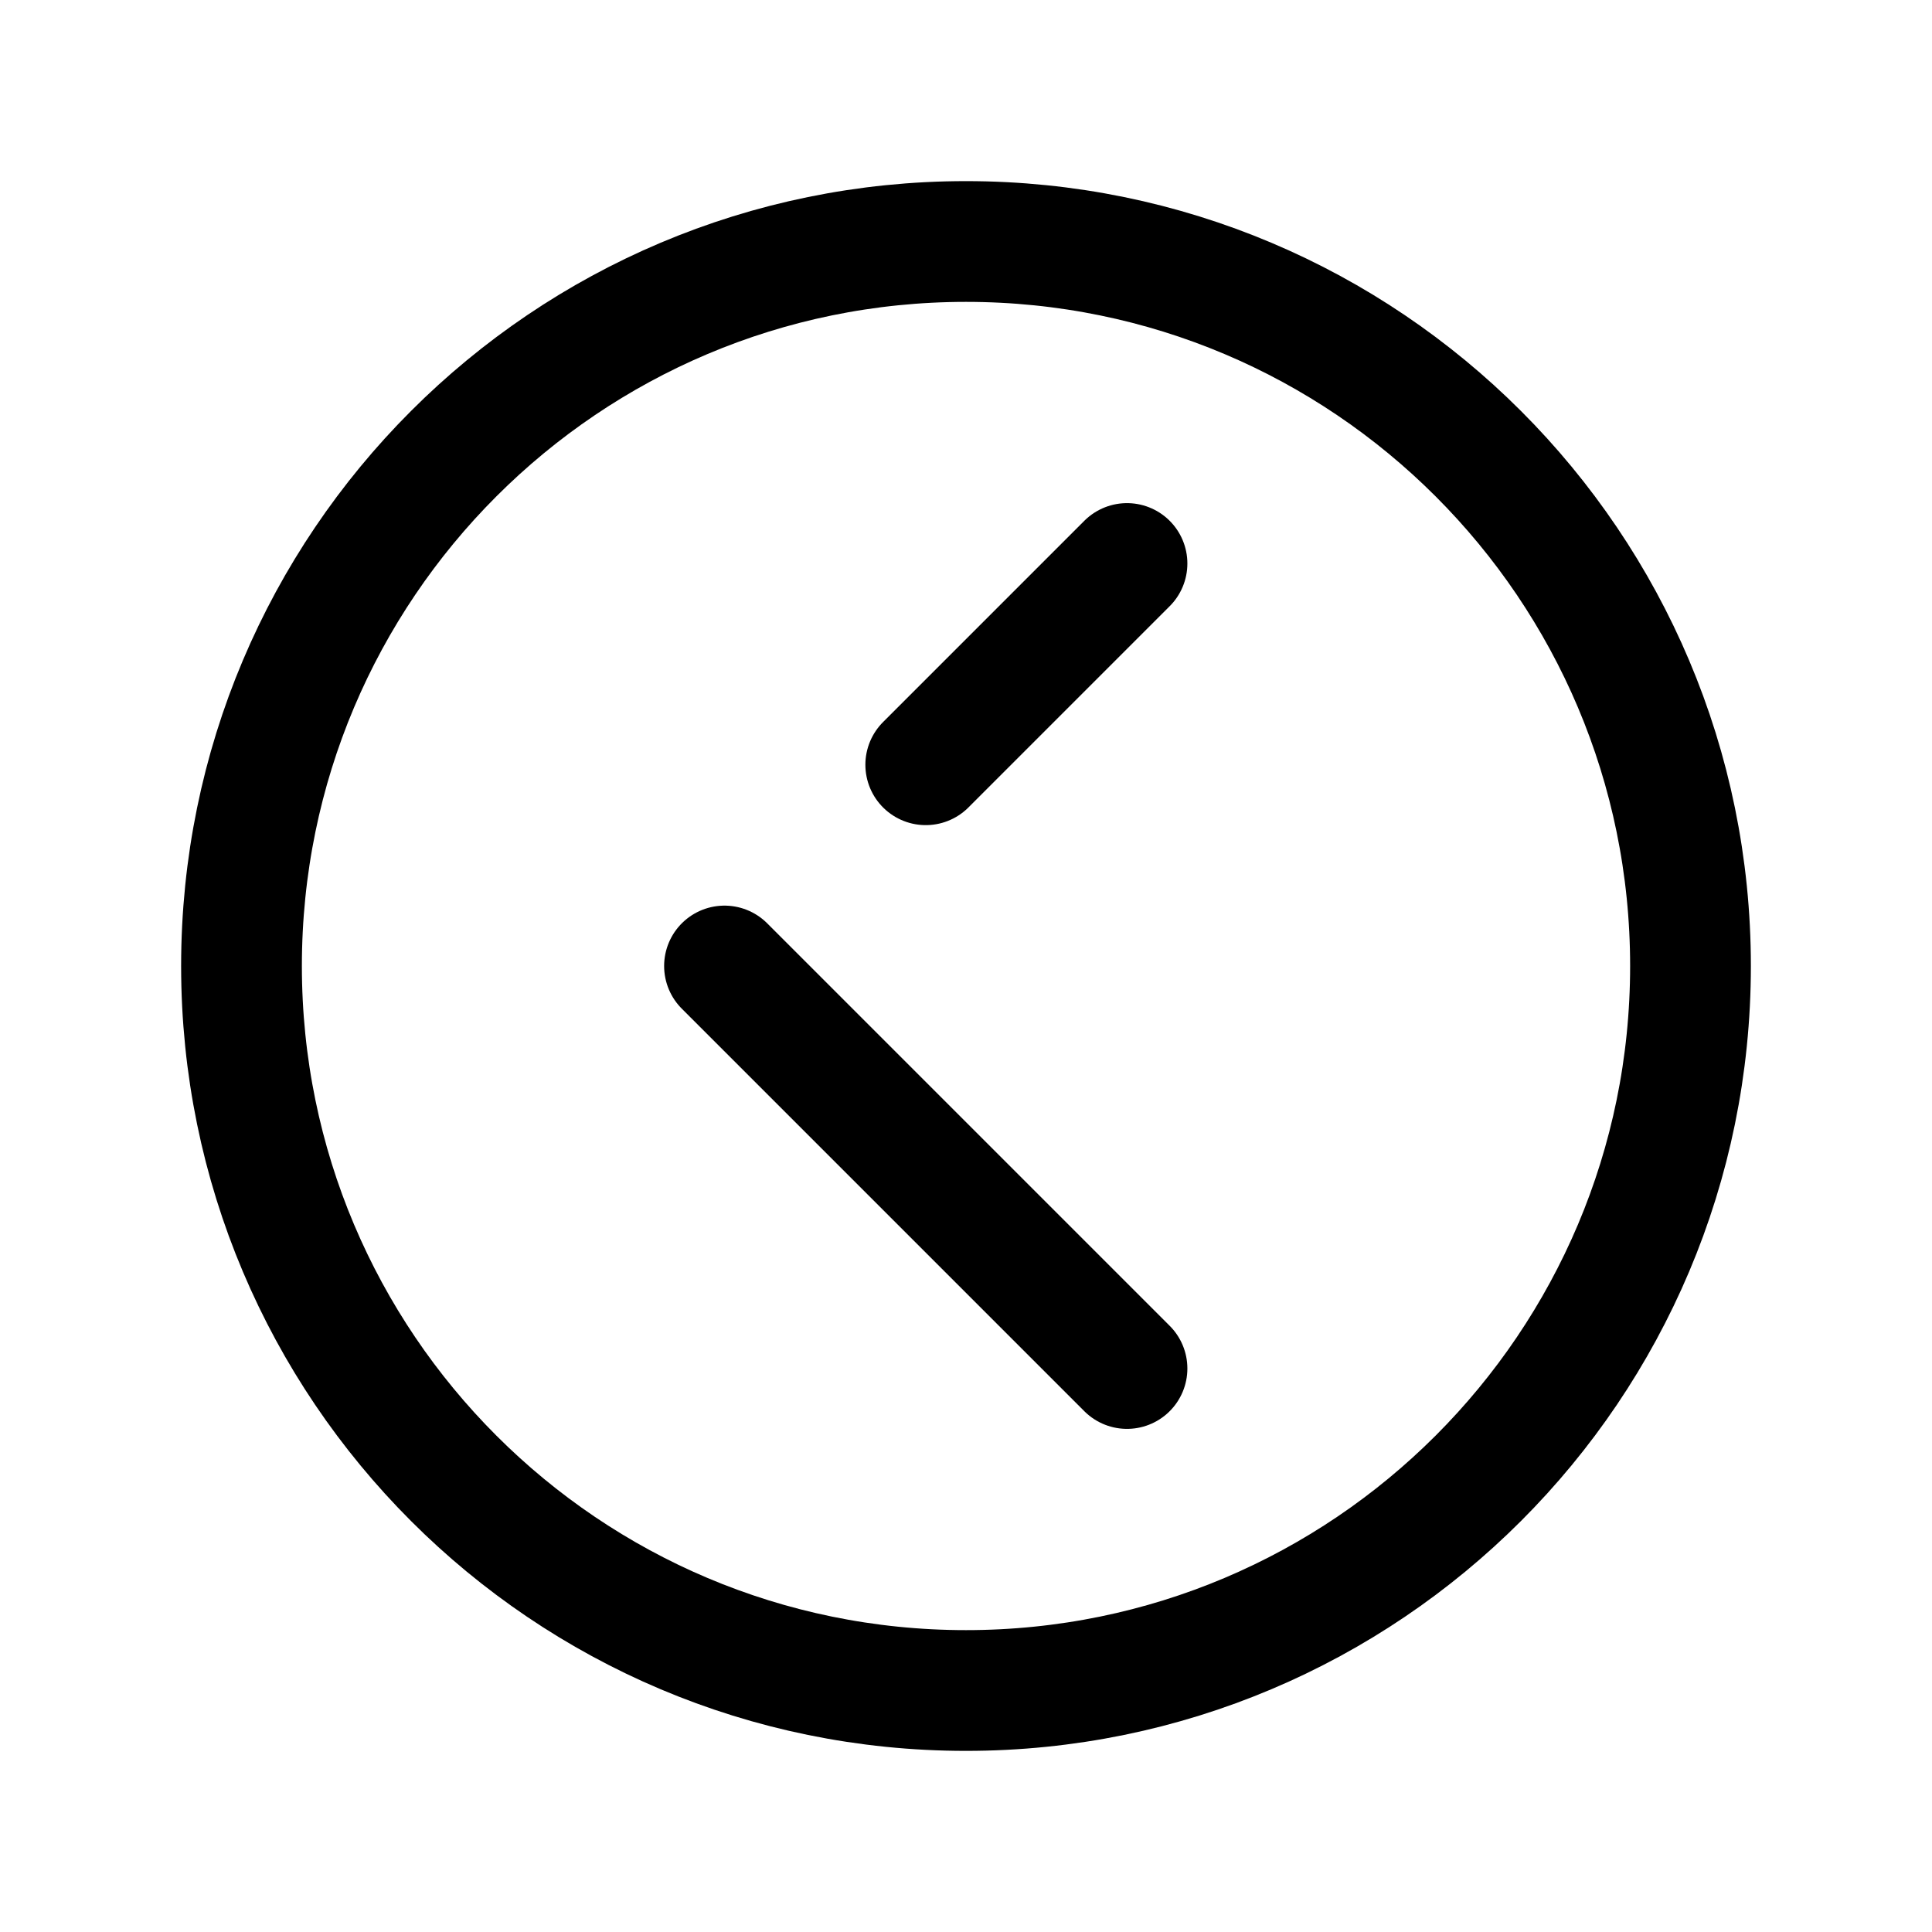
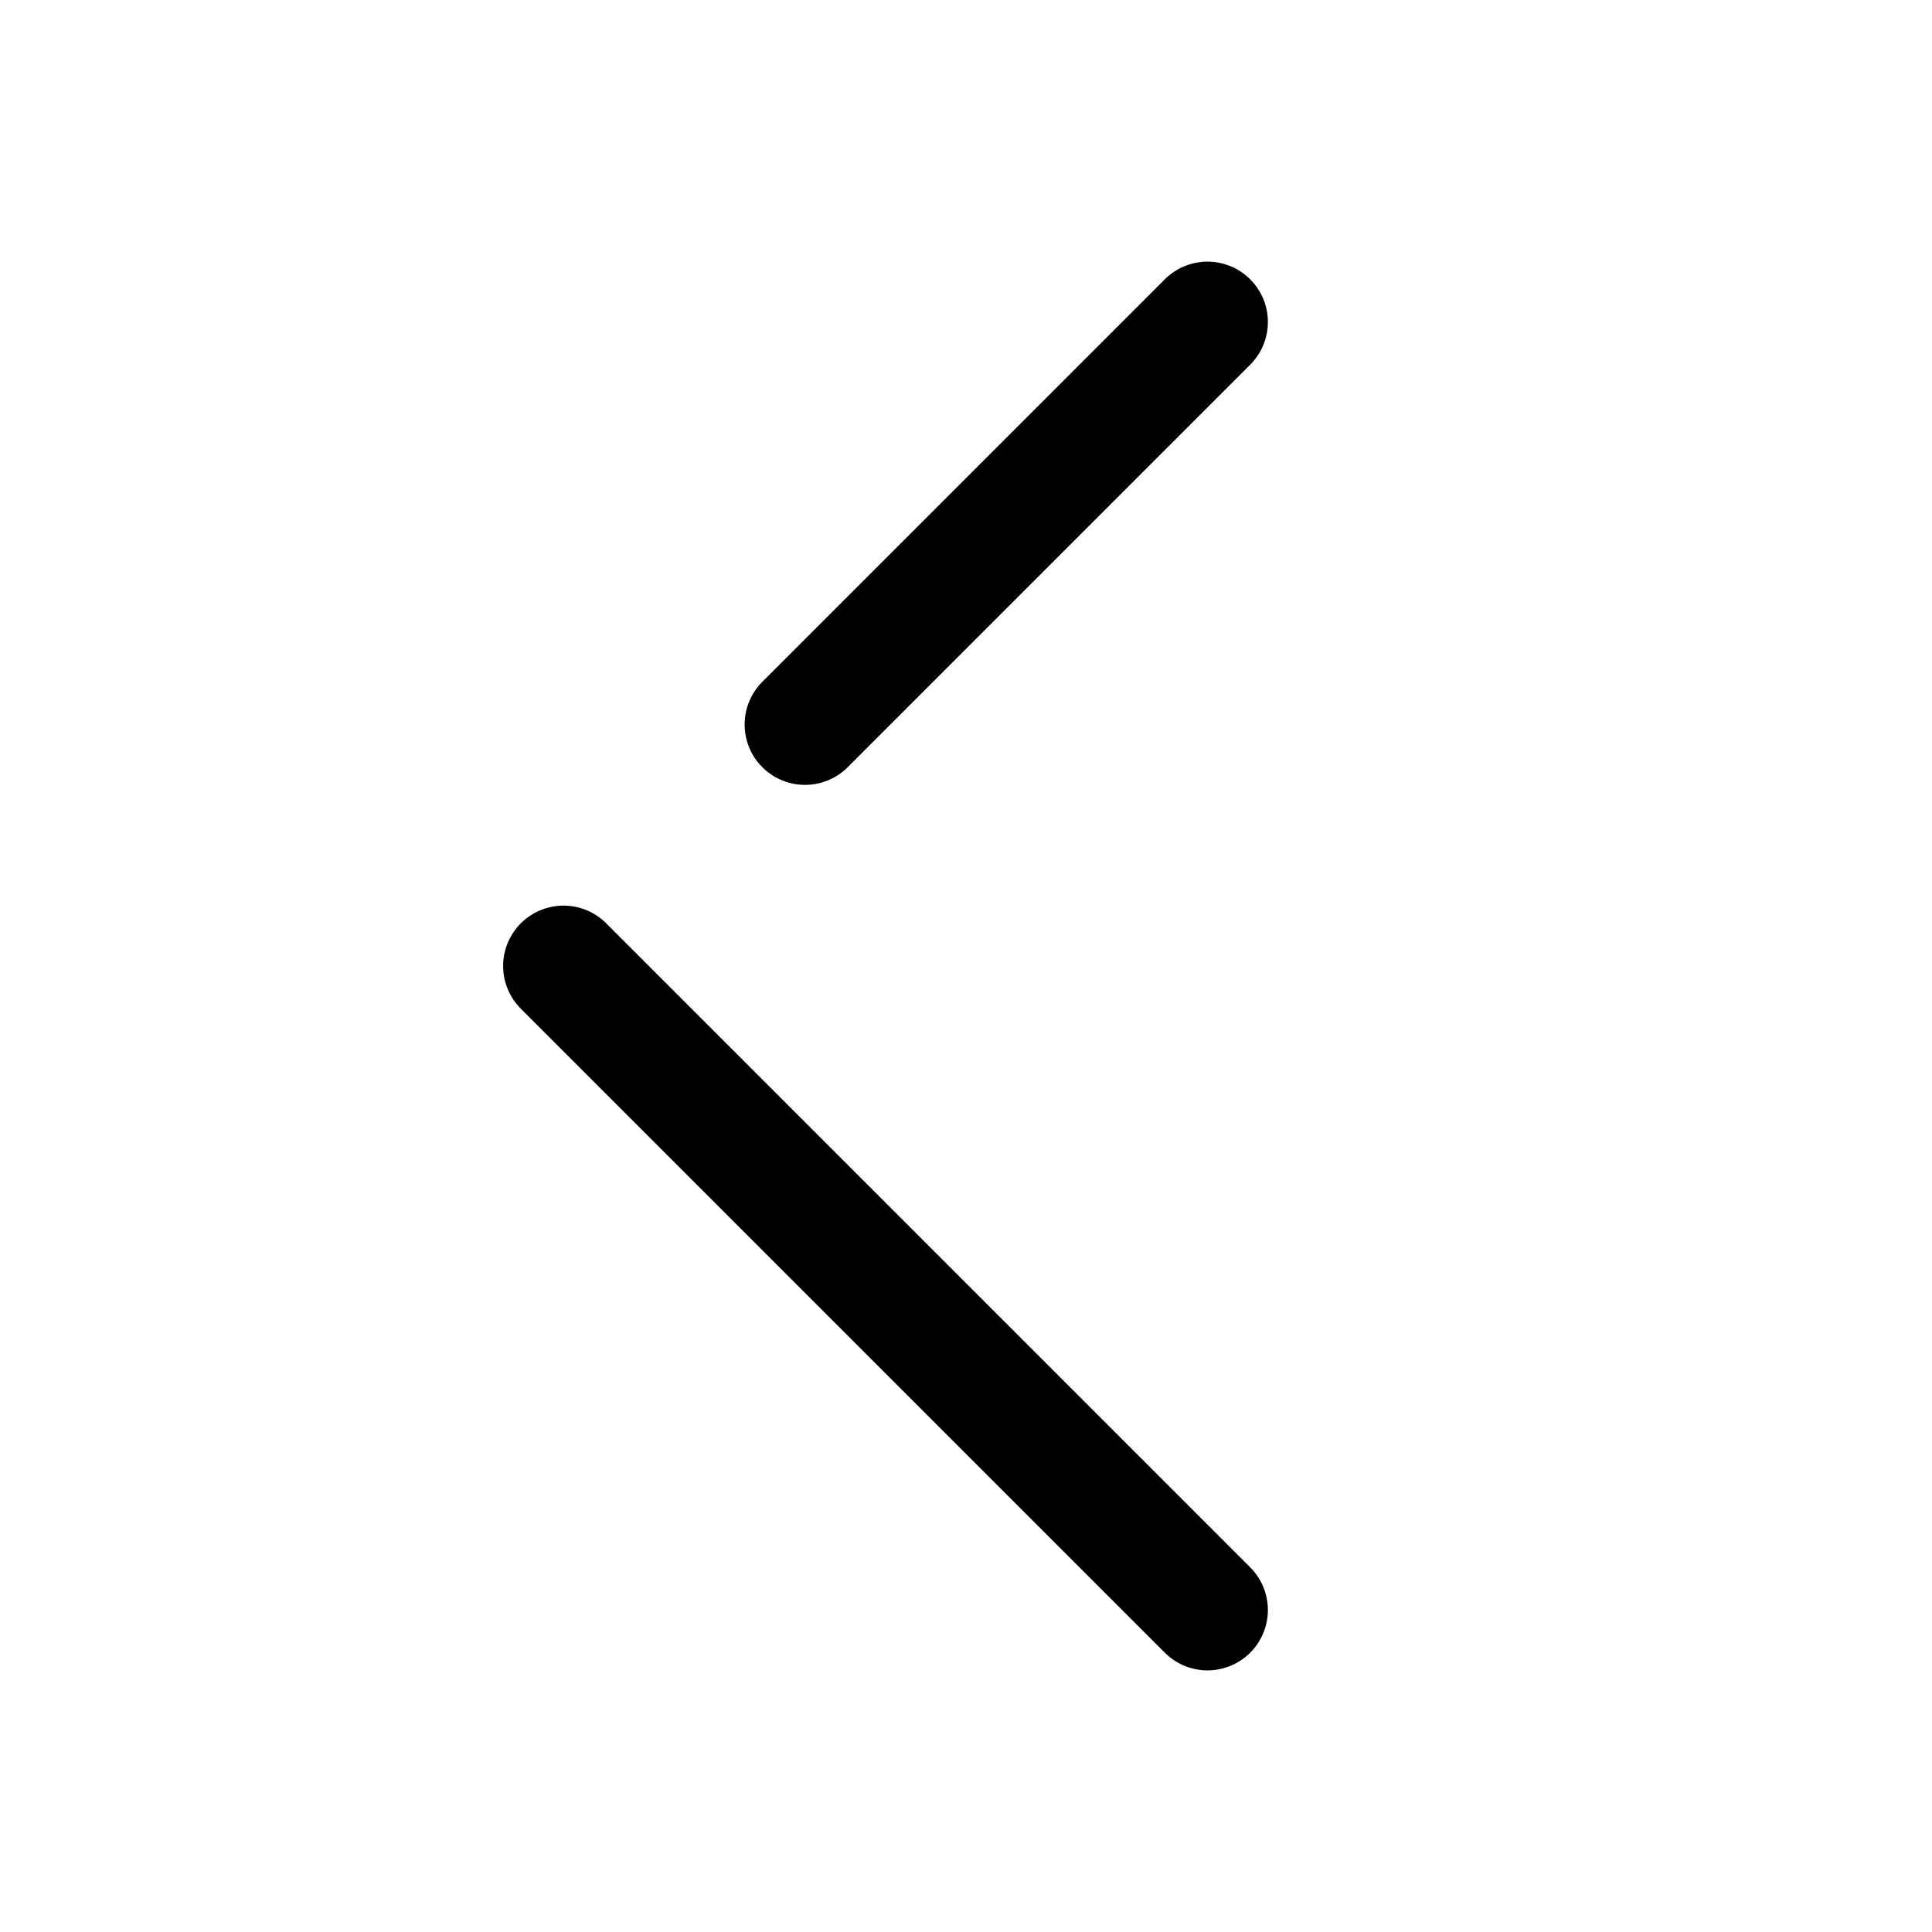
<svg xmlns="http://www.w3.org/2000/svg" width="800px" height="800px" viewBox="0 0 24 24" fill="none">
-   <path d="M11.5 9.5L14 7M14 17L9 12M21 12C21 16.971 16.971 21 12 21C7.029 21 3 16.971 3 12C3 7.029 7.029 3 12 3C16.971 3 21 7.029 21 12Z" stroke="#000000" stroke-width="1.5" stroke-linecap="round" stroke-linejoin="round" />
+   <path d="M10 9L15 4M15 20L7 12" stroke="#000000" stroke-width="1.5" stroke-linecap="round" stroke-linejoin="round" />
</svg>
